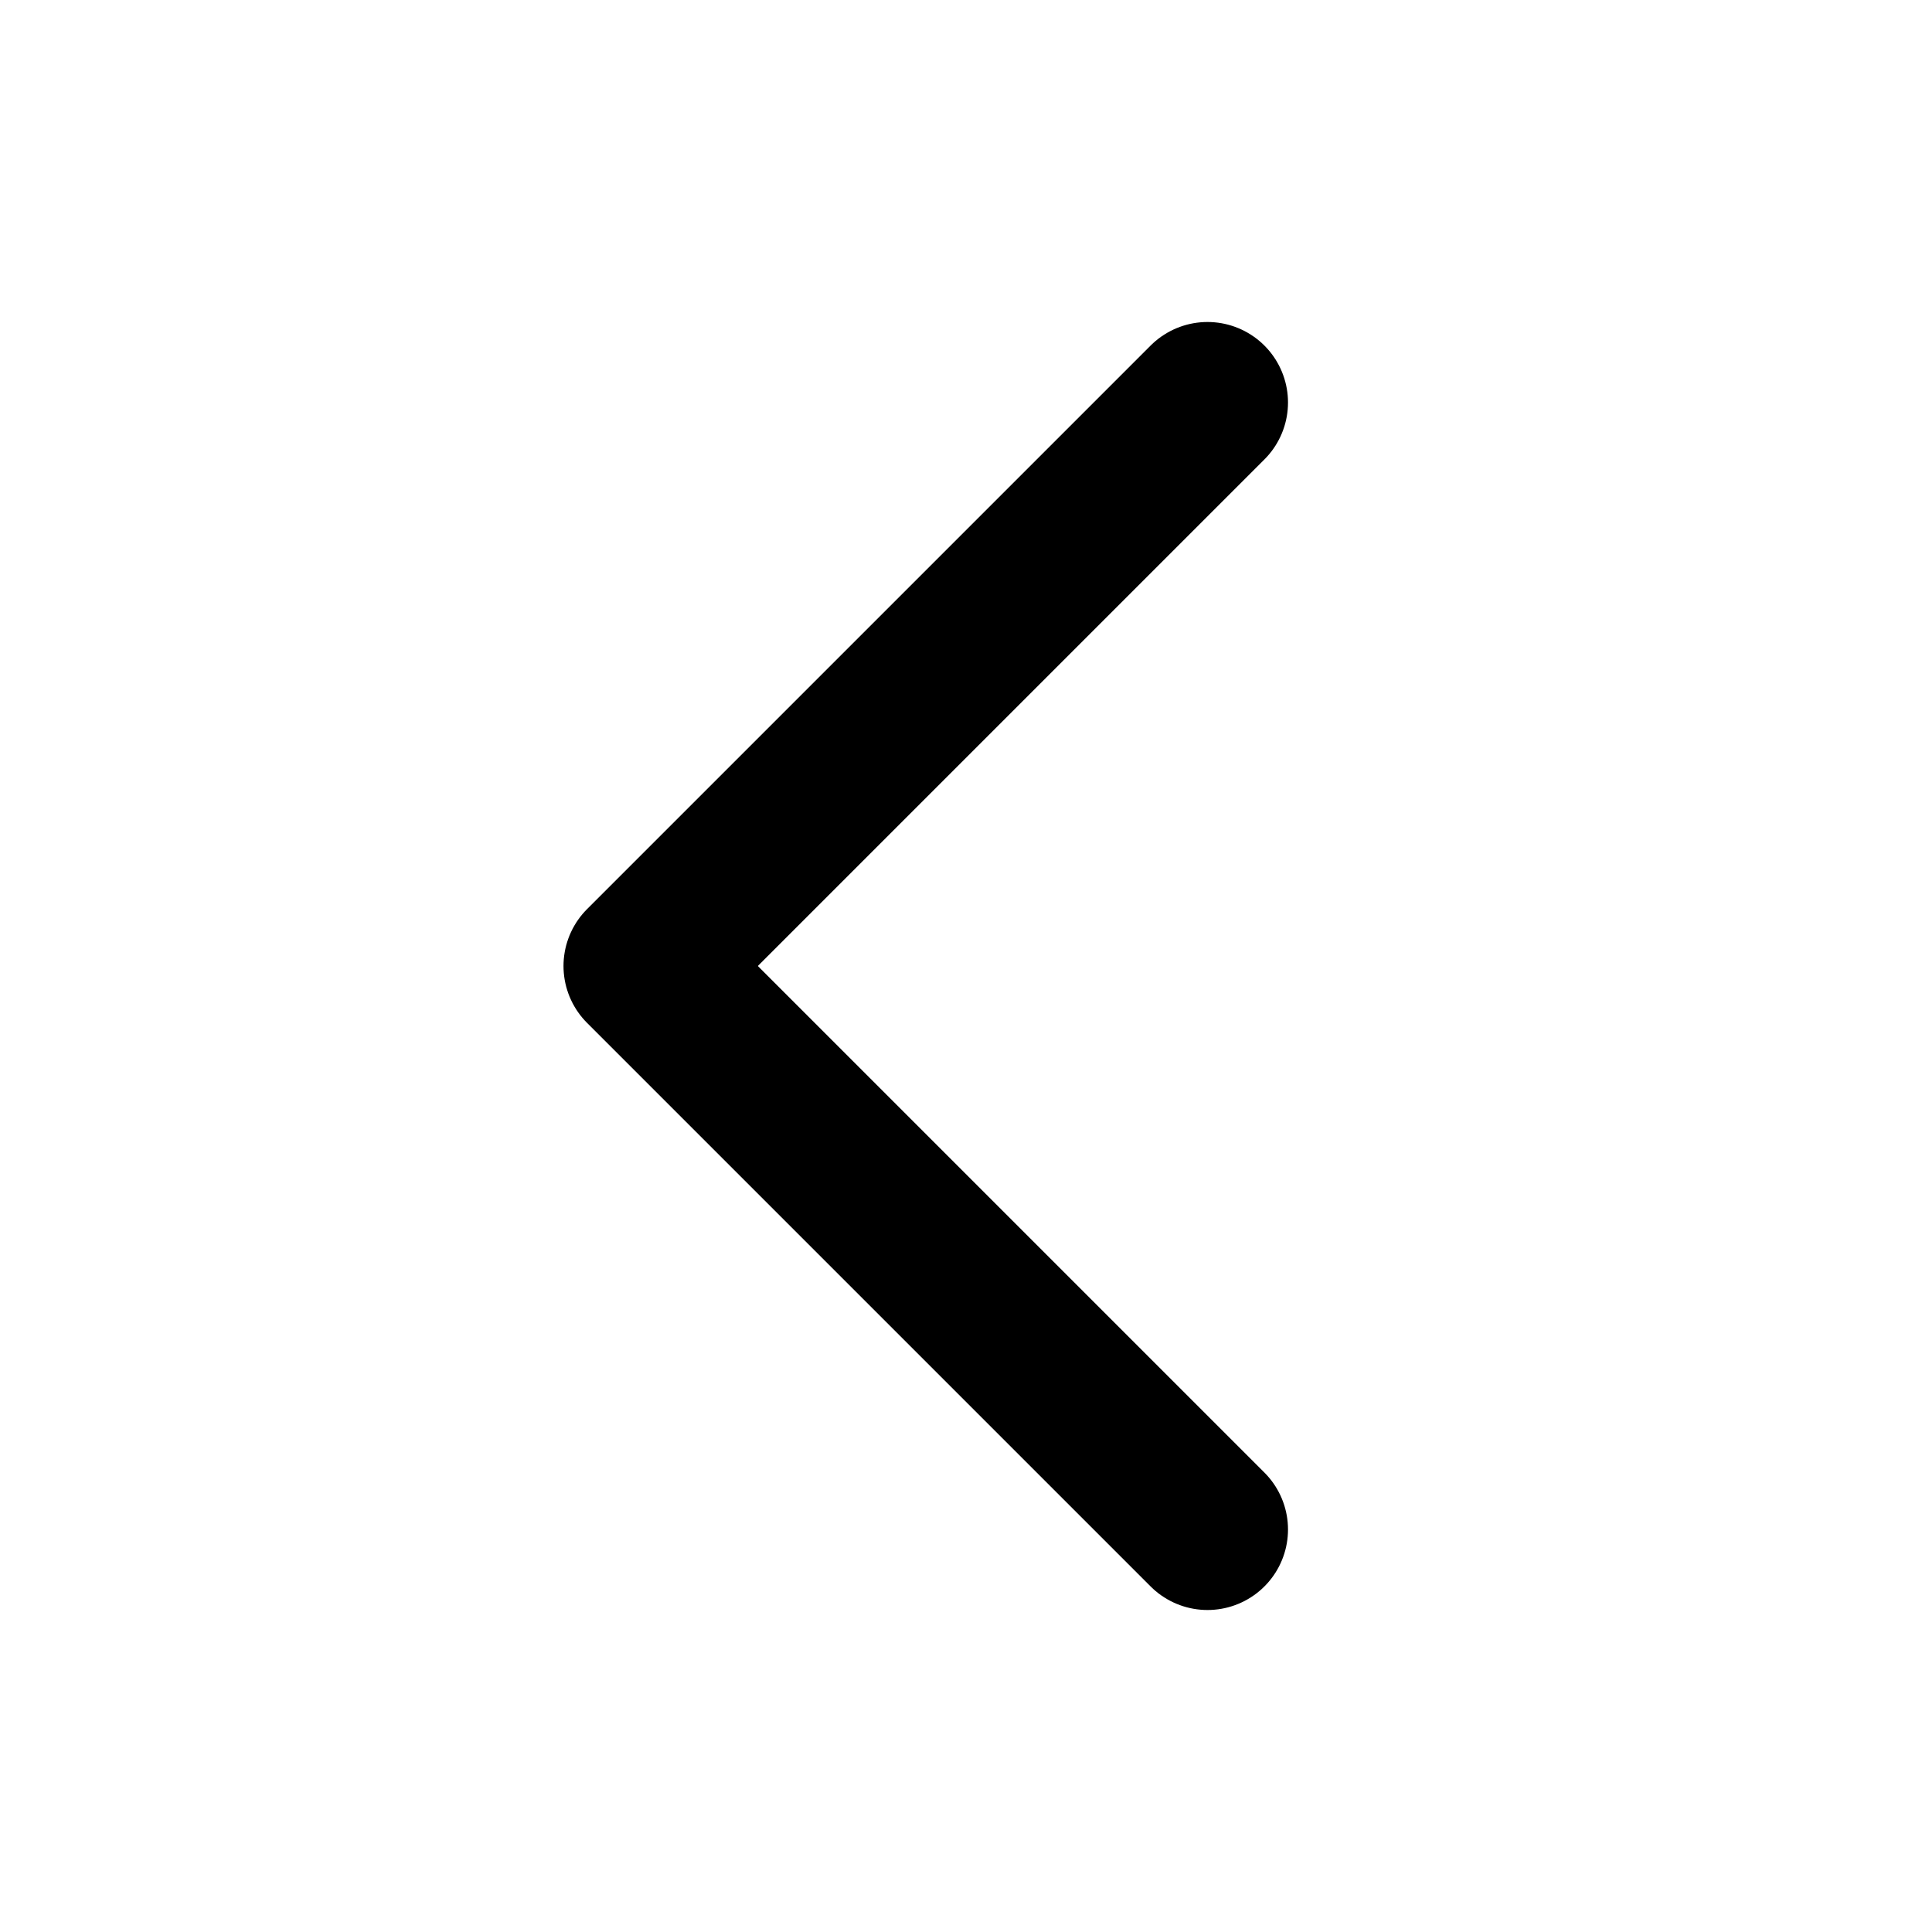
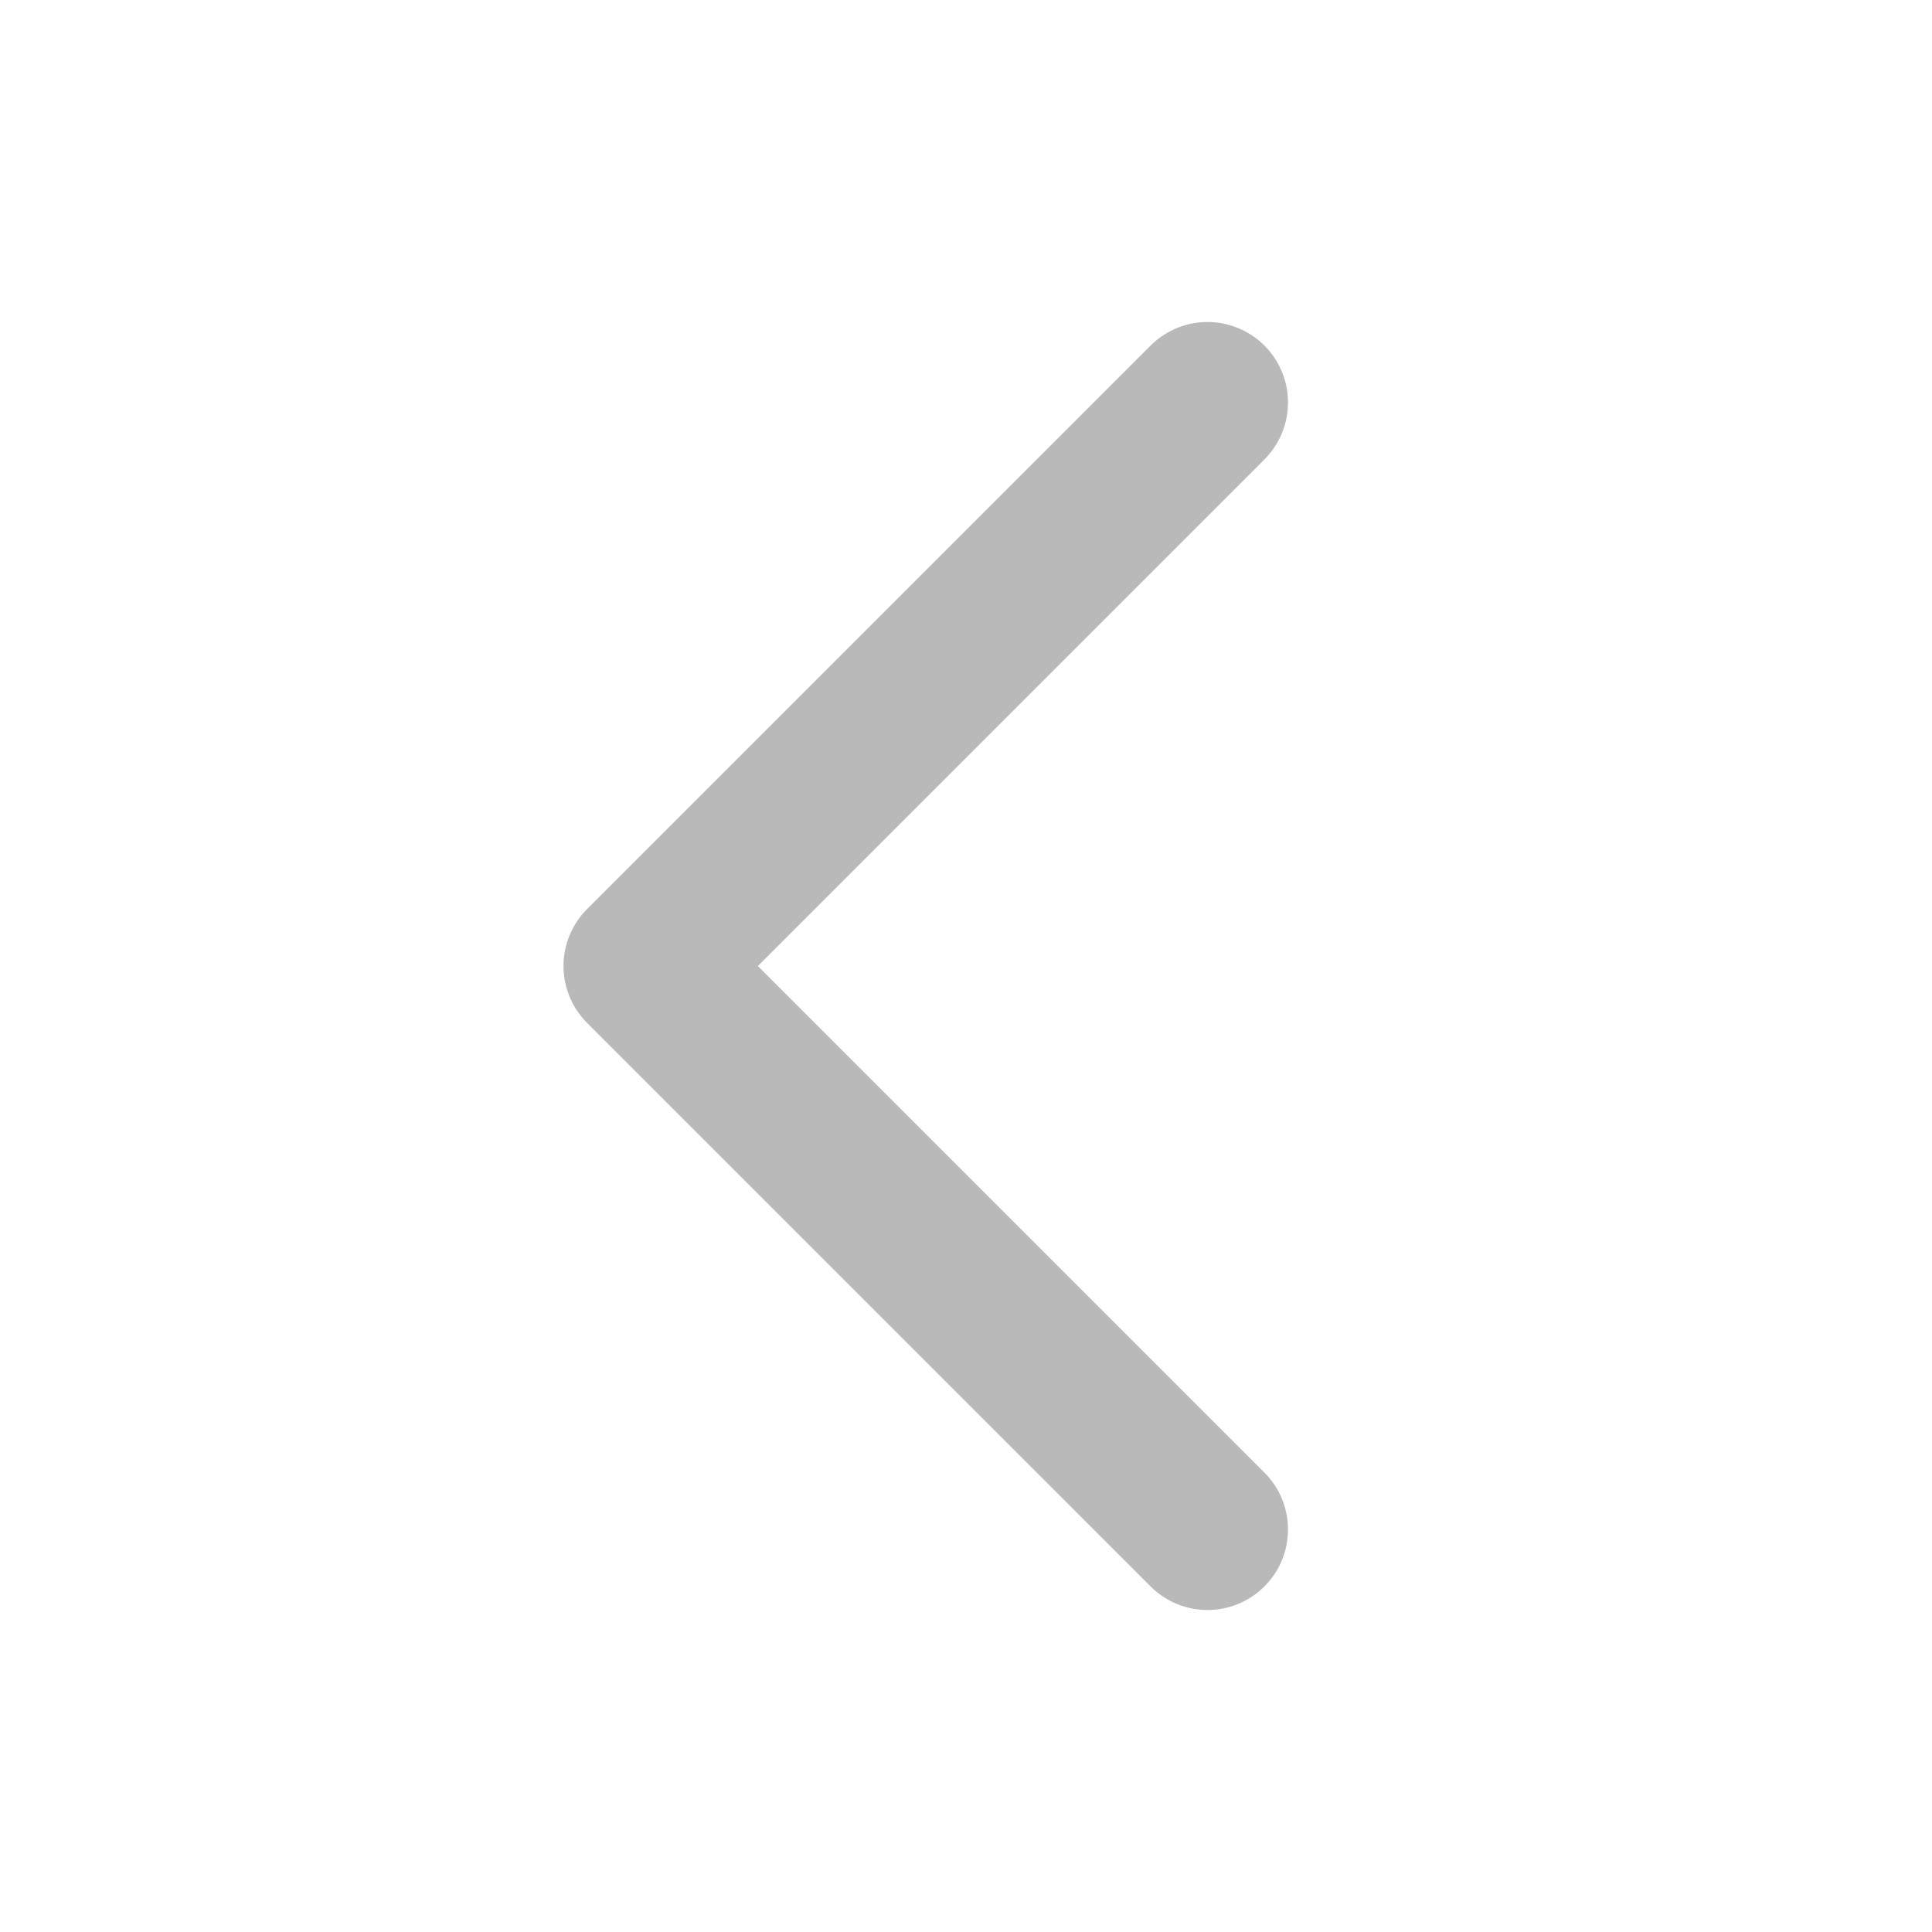
- <svg xmlns="http://www.w3.org/2000/svg" class="h-6 w-6" fill="none" viewBox="0 0 24 24" stroke="currentColor">
+ <svg xmlns="http://www.w3.org/2000/svg" class="h-6 w-6" fill="none" viewBox="0 0 24 24" stroke="#b9b9b9">
  <path stroke-linecap="round" stroke-linejoin="round" stroke-width="2" d="M15 19l-7-7 7-7" />
</svg>
